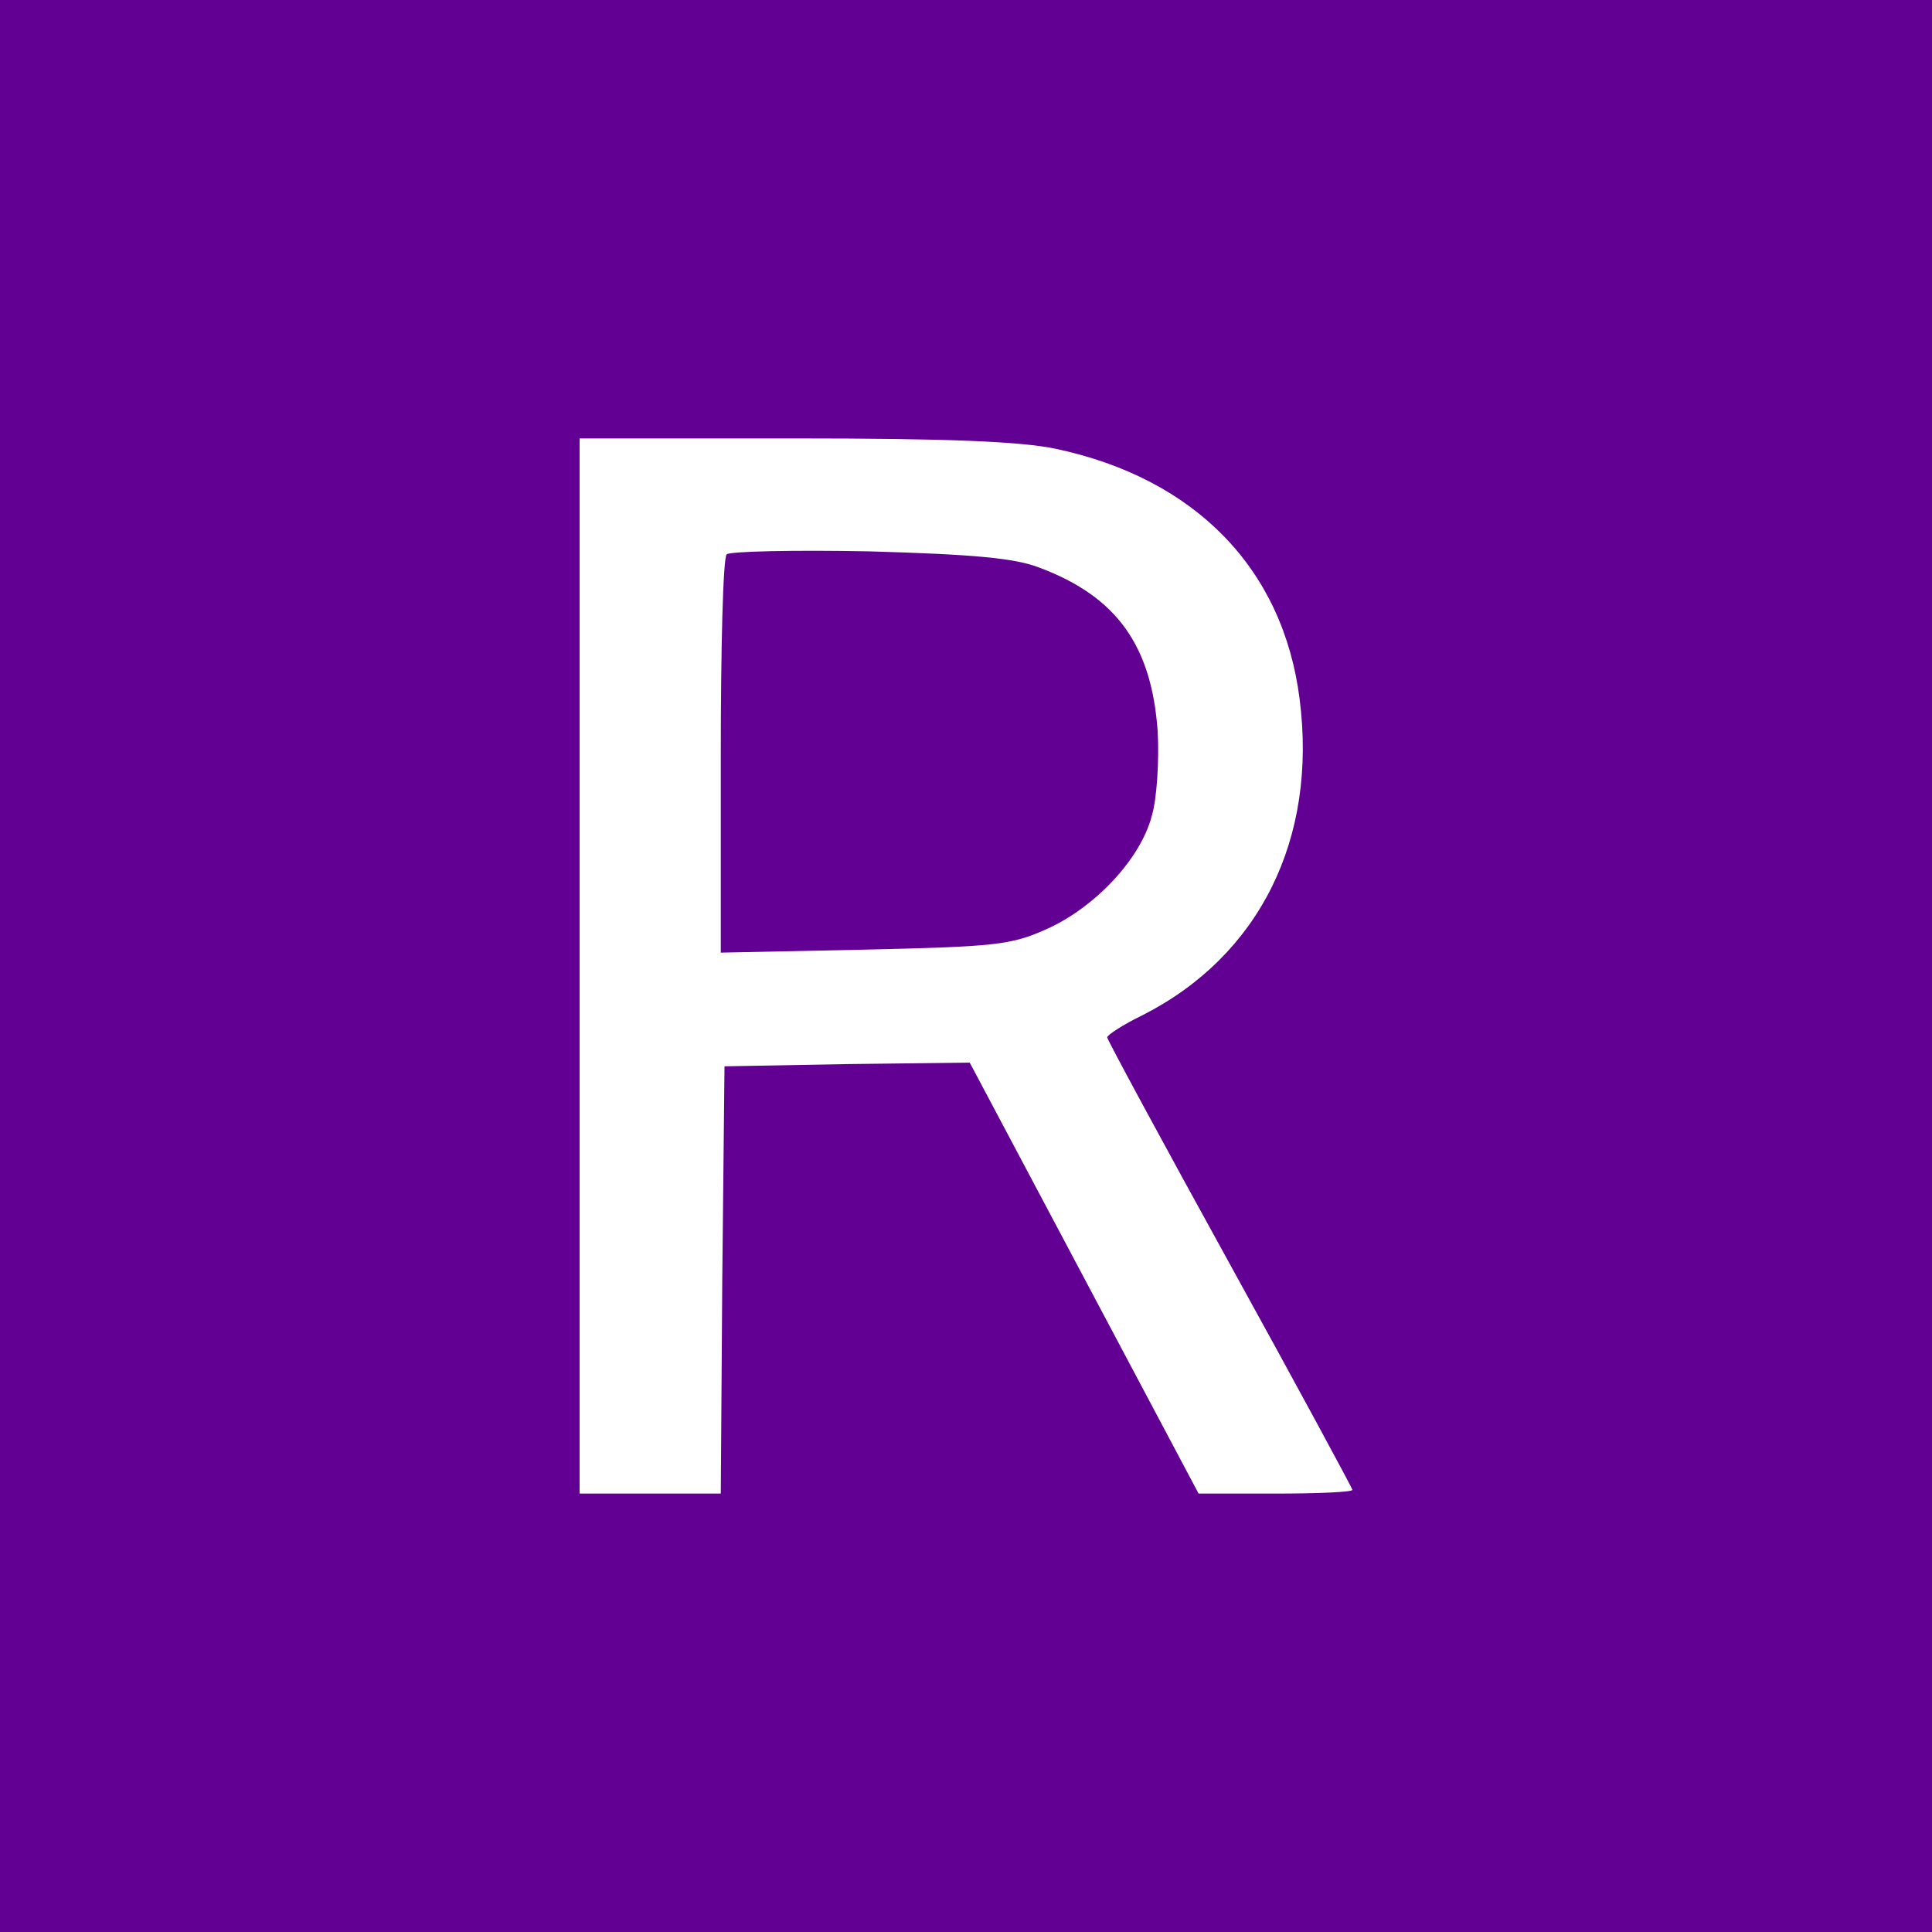
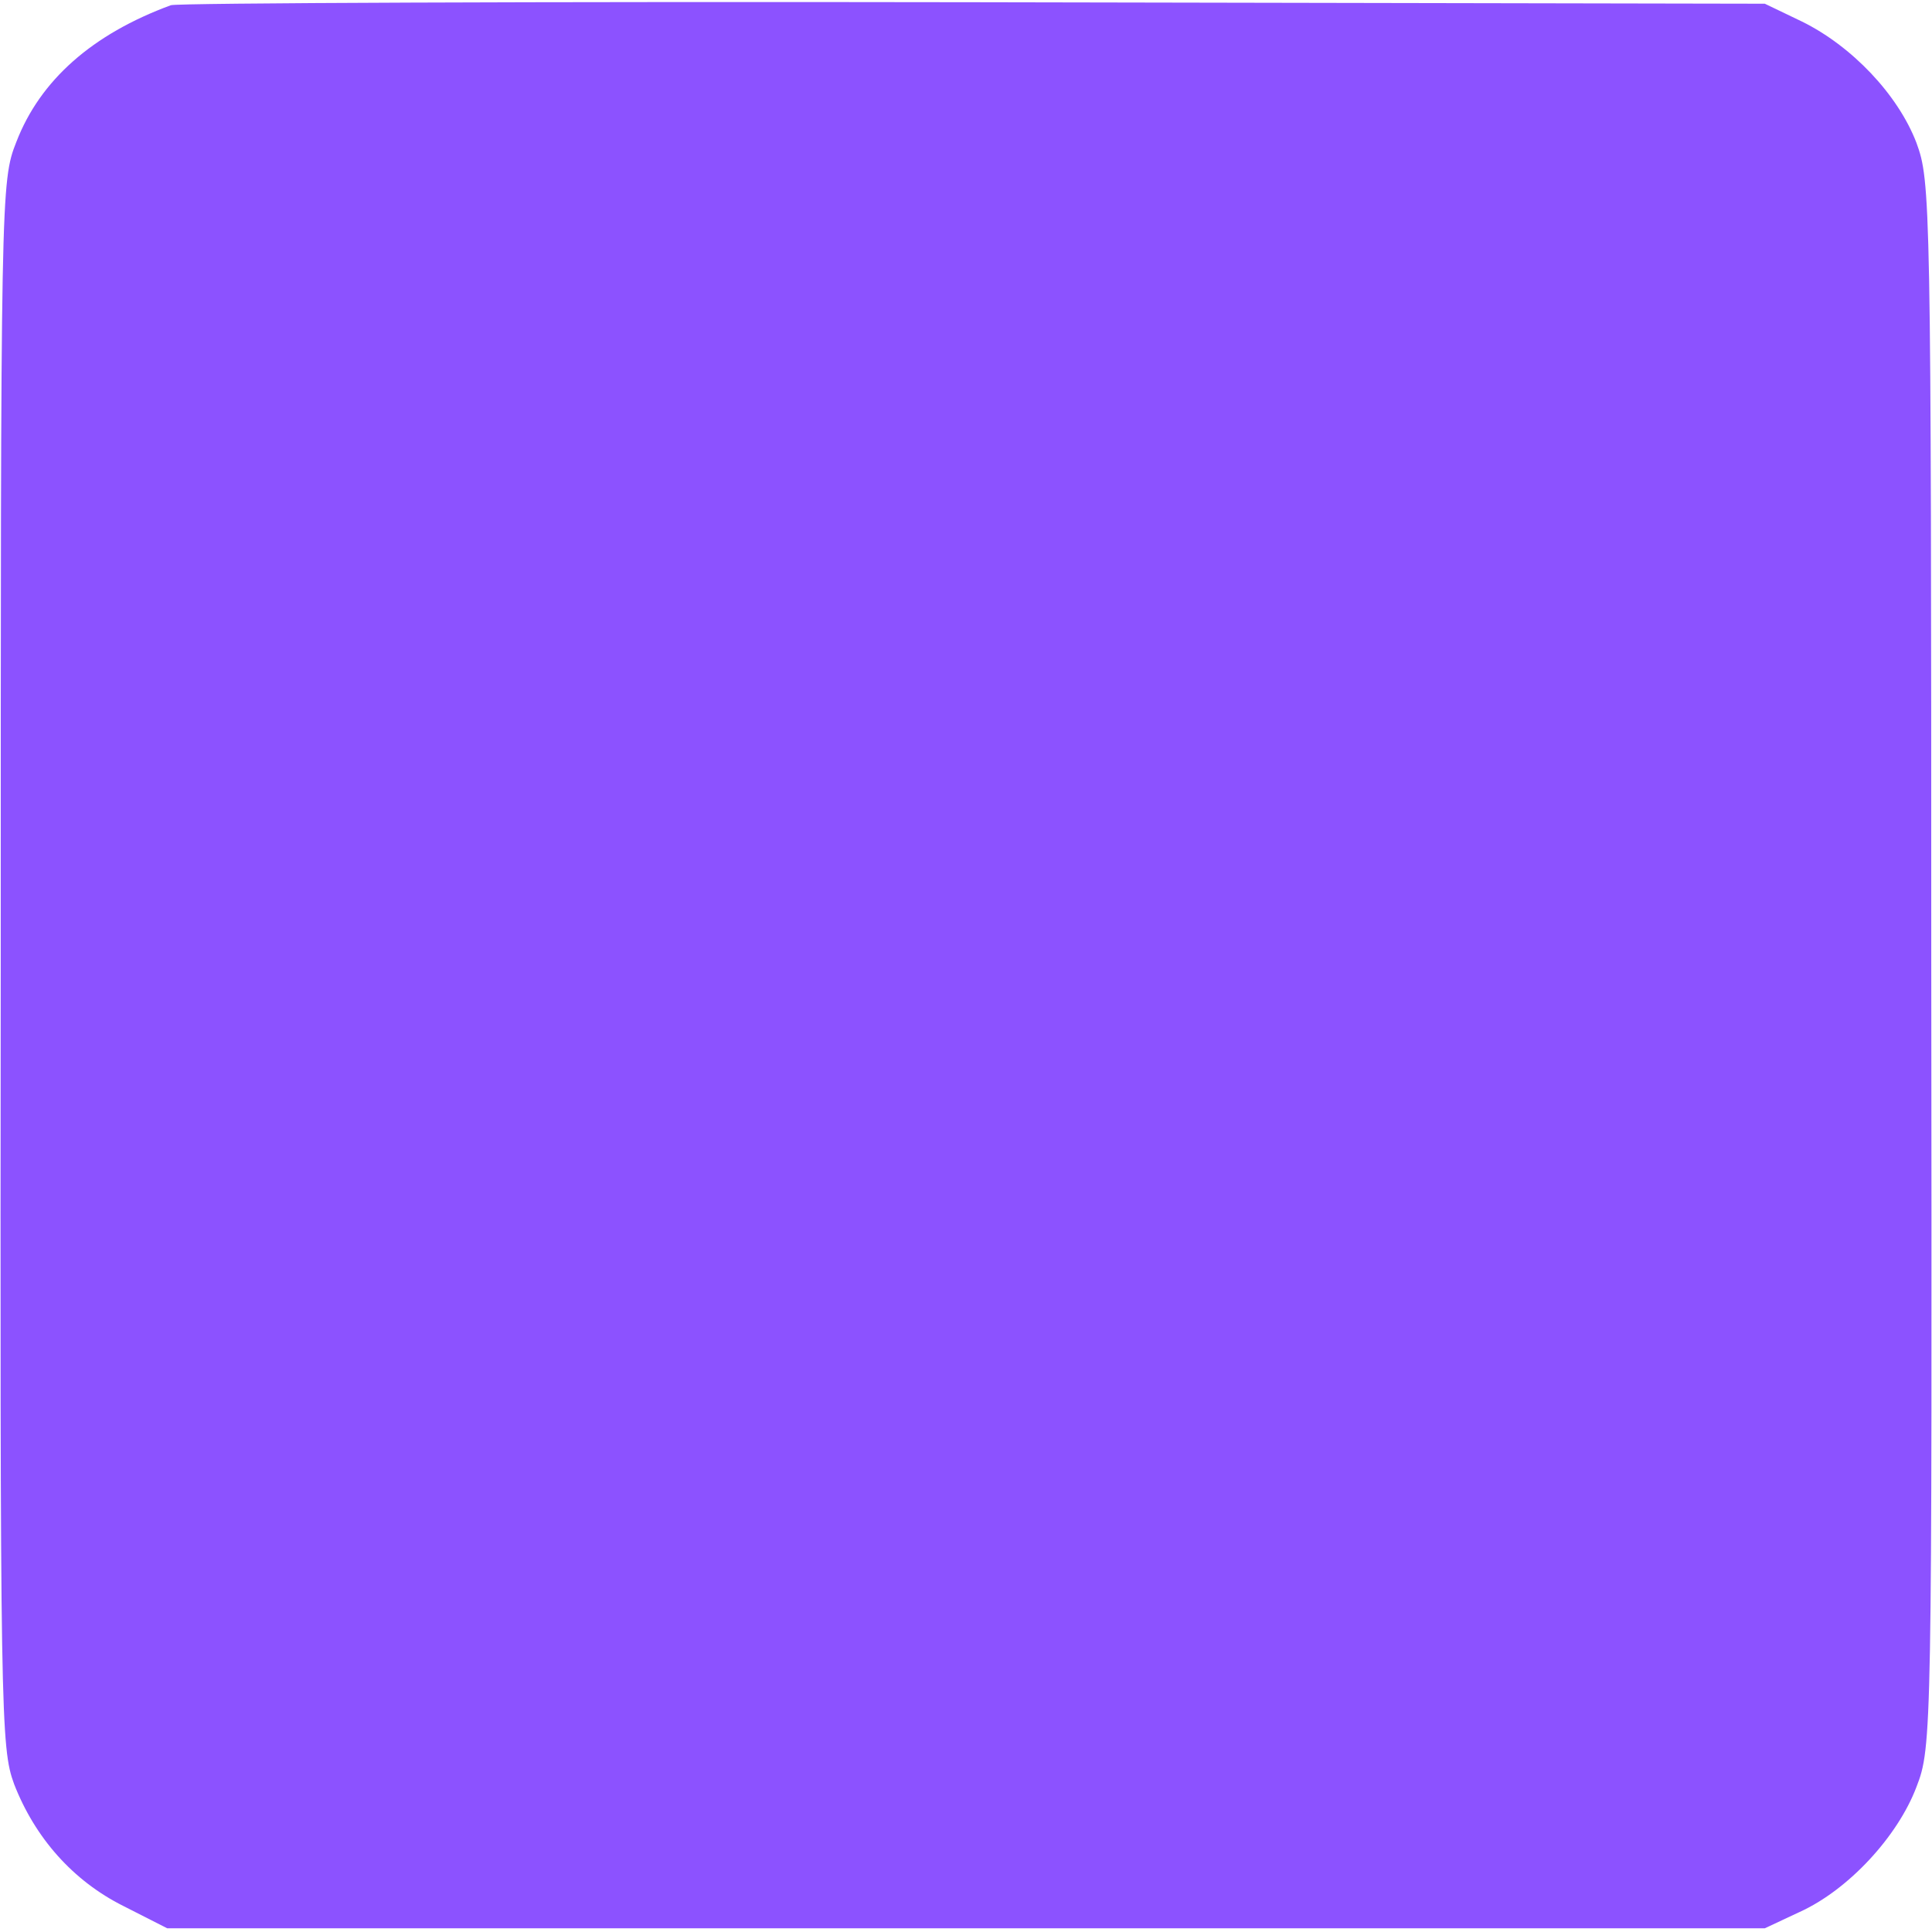
<svg xmlns="http://www.w3.org/2000/svg" version="1.0" width="260pt" height="260pt" viewBox="0 0 260 260" preserveAspectRatio="xMidYMid meet">
-   <g transform="translate(0,260) scale(0.1,-0.1)" fill="#630094" stroke="none">
-     <path d="M0 1300 l0 -1300 1300 0 1300 0 0 1300 0 1300 -1300 0 -1300 0 0 -1300z m1421 696 c188 -40 306 -162 328 -337 24 -188 -54 -345 -211 -425 -27 -13 -48 -27 -48 -30 0 -3 74 -140 165 -305 91 -165 165 -302 165 -304 0 -3 -47 -5 -104 -5 l-103 0 -154 290 -154 290 -165 -2 -165 -3 -3 -287 -2 -288 -95 0 -95 0 0 710 0 710 288 0 c208 0 305 -4 353 -14z" />
-     <path d="M978 1854 c-5 -4 -8 -126 -8 -272 l0 -264 193 4 c174 4 197 6 244 27 66 29 128 95 143 153 7 23 10 75 8 113 -8 116 -55 182 -159 221 -33 13 -89 18 -229 22 -102 2 -188 0 -192 -4z" />
+   <g transform="translate(0,260) scale(0.1,-0.1)" fill="#8c52ff" stroke="none">
+     <path d="M230 2593 c-106 -39 -176 -101 -208 -184 -21 -53 -21 -67 -21 -1107 -1 -1013 0 -1054 18 -1103 28 -72 79 -130 147 -164 l59 -30 1075 0 1075 0 47 22 c66 30 132 102 157 168 21 54 21 70 20 1108 0 1033 -1 1053 -20 1105 -25 65 -87 130 -154 163 l-50 24 -1065 2 c-586 1 -1072 -1 -1080 -4z" />
  </g>
</svg>
